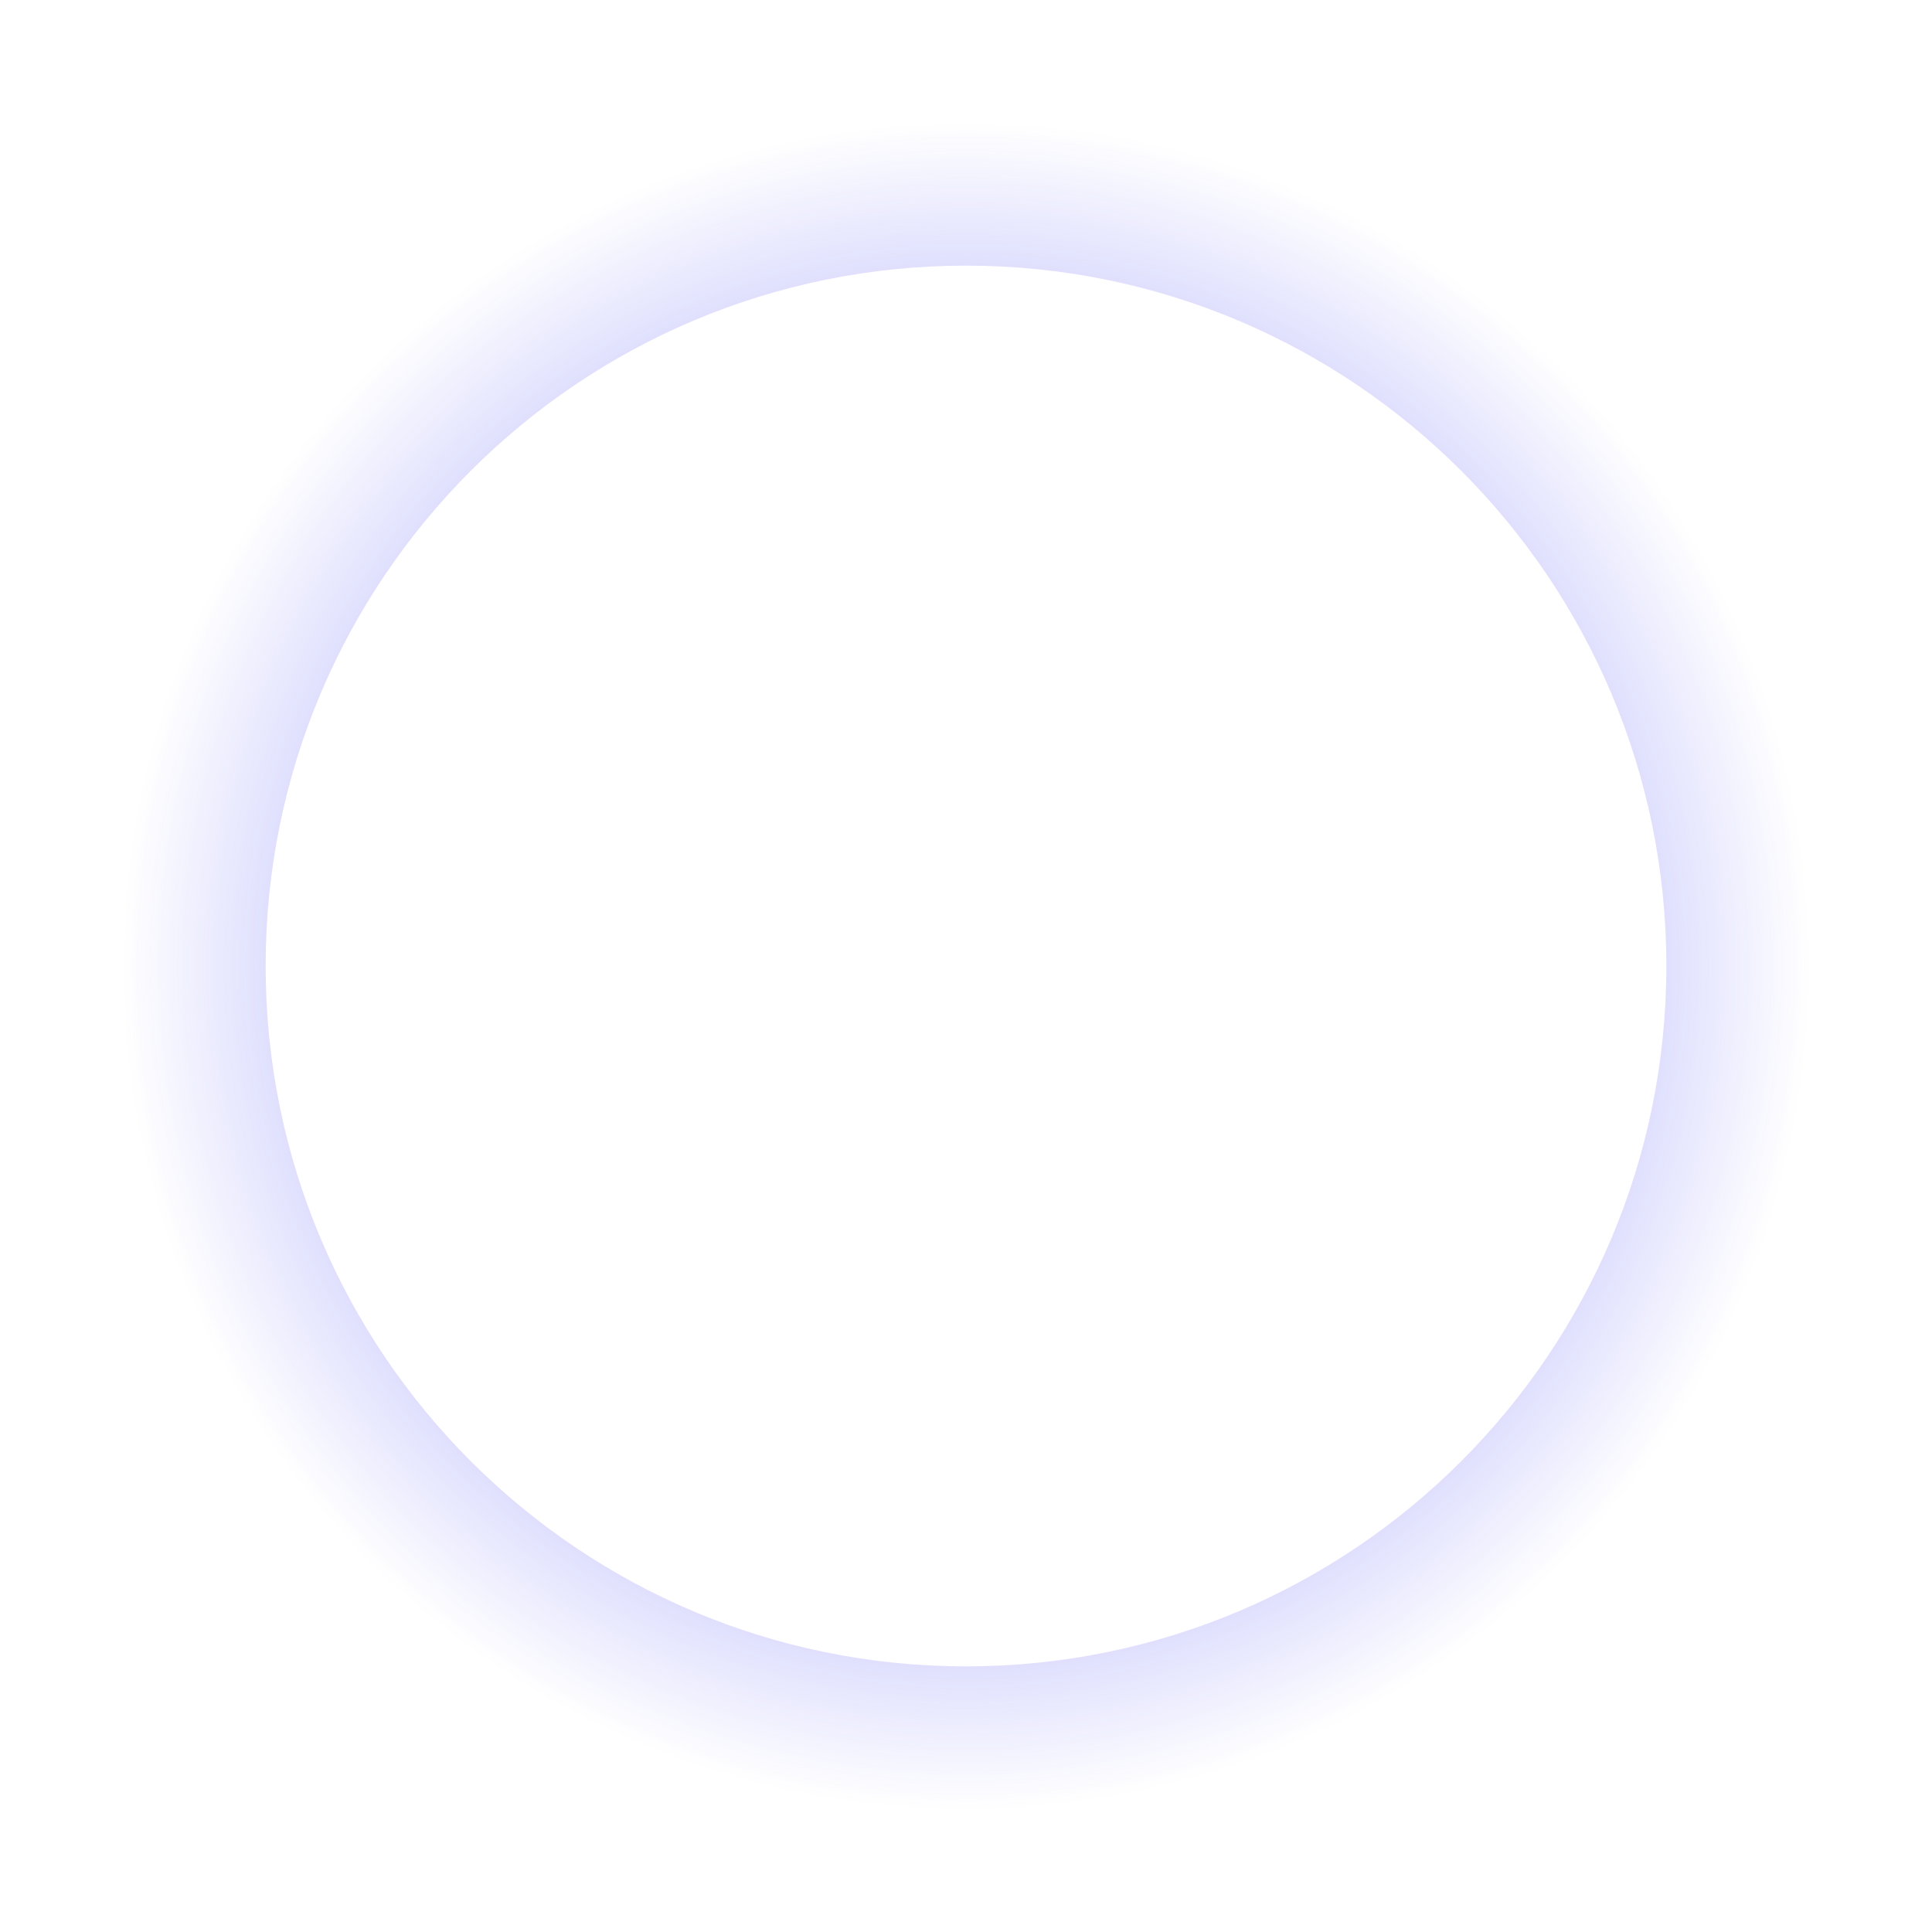
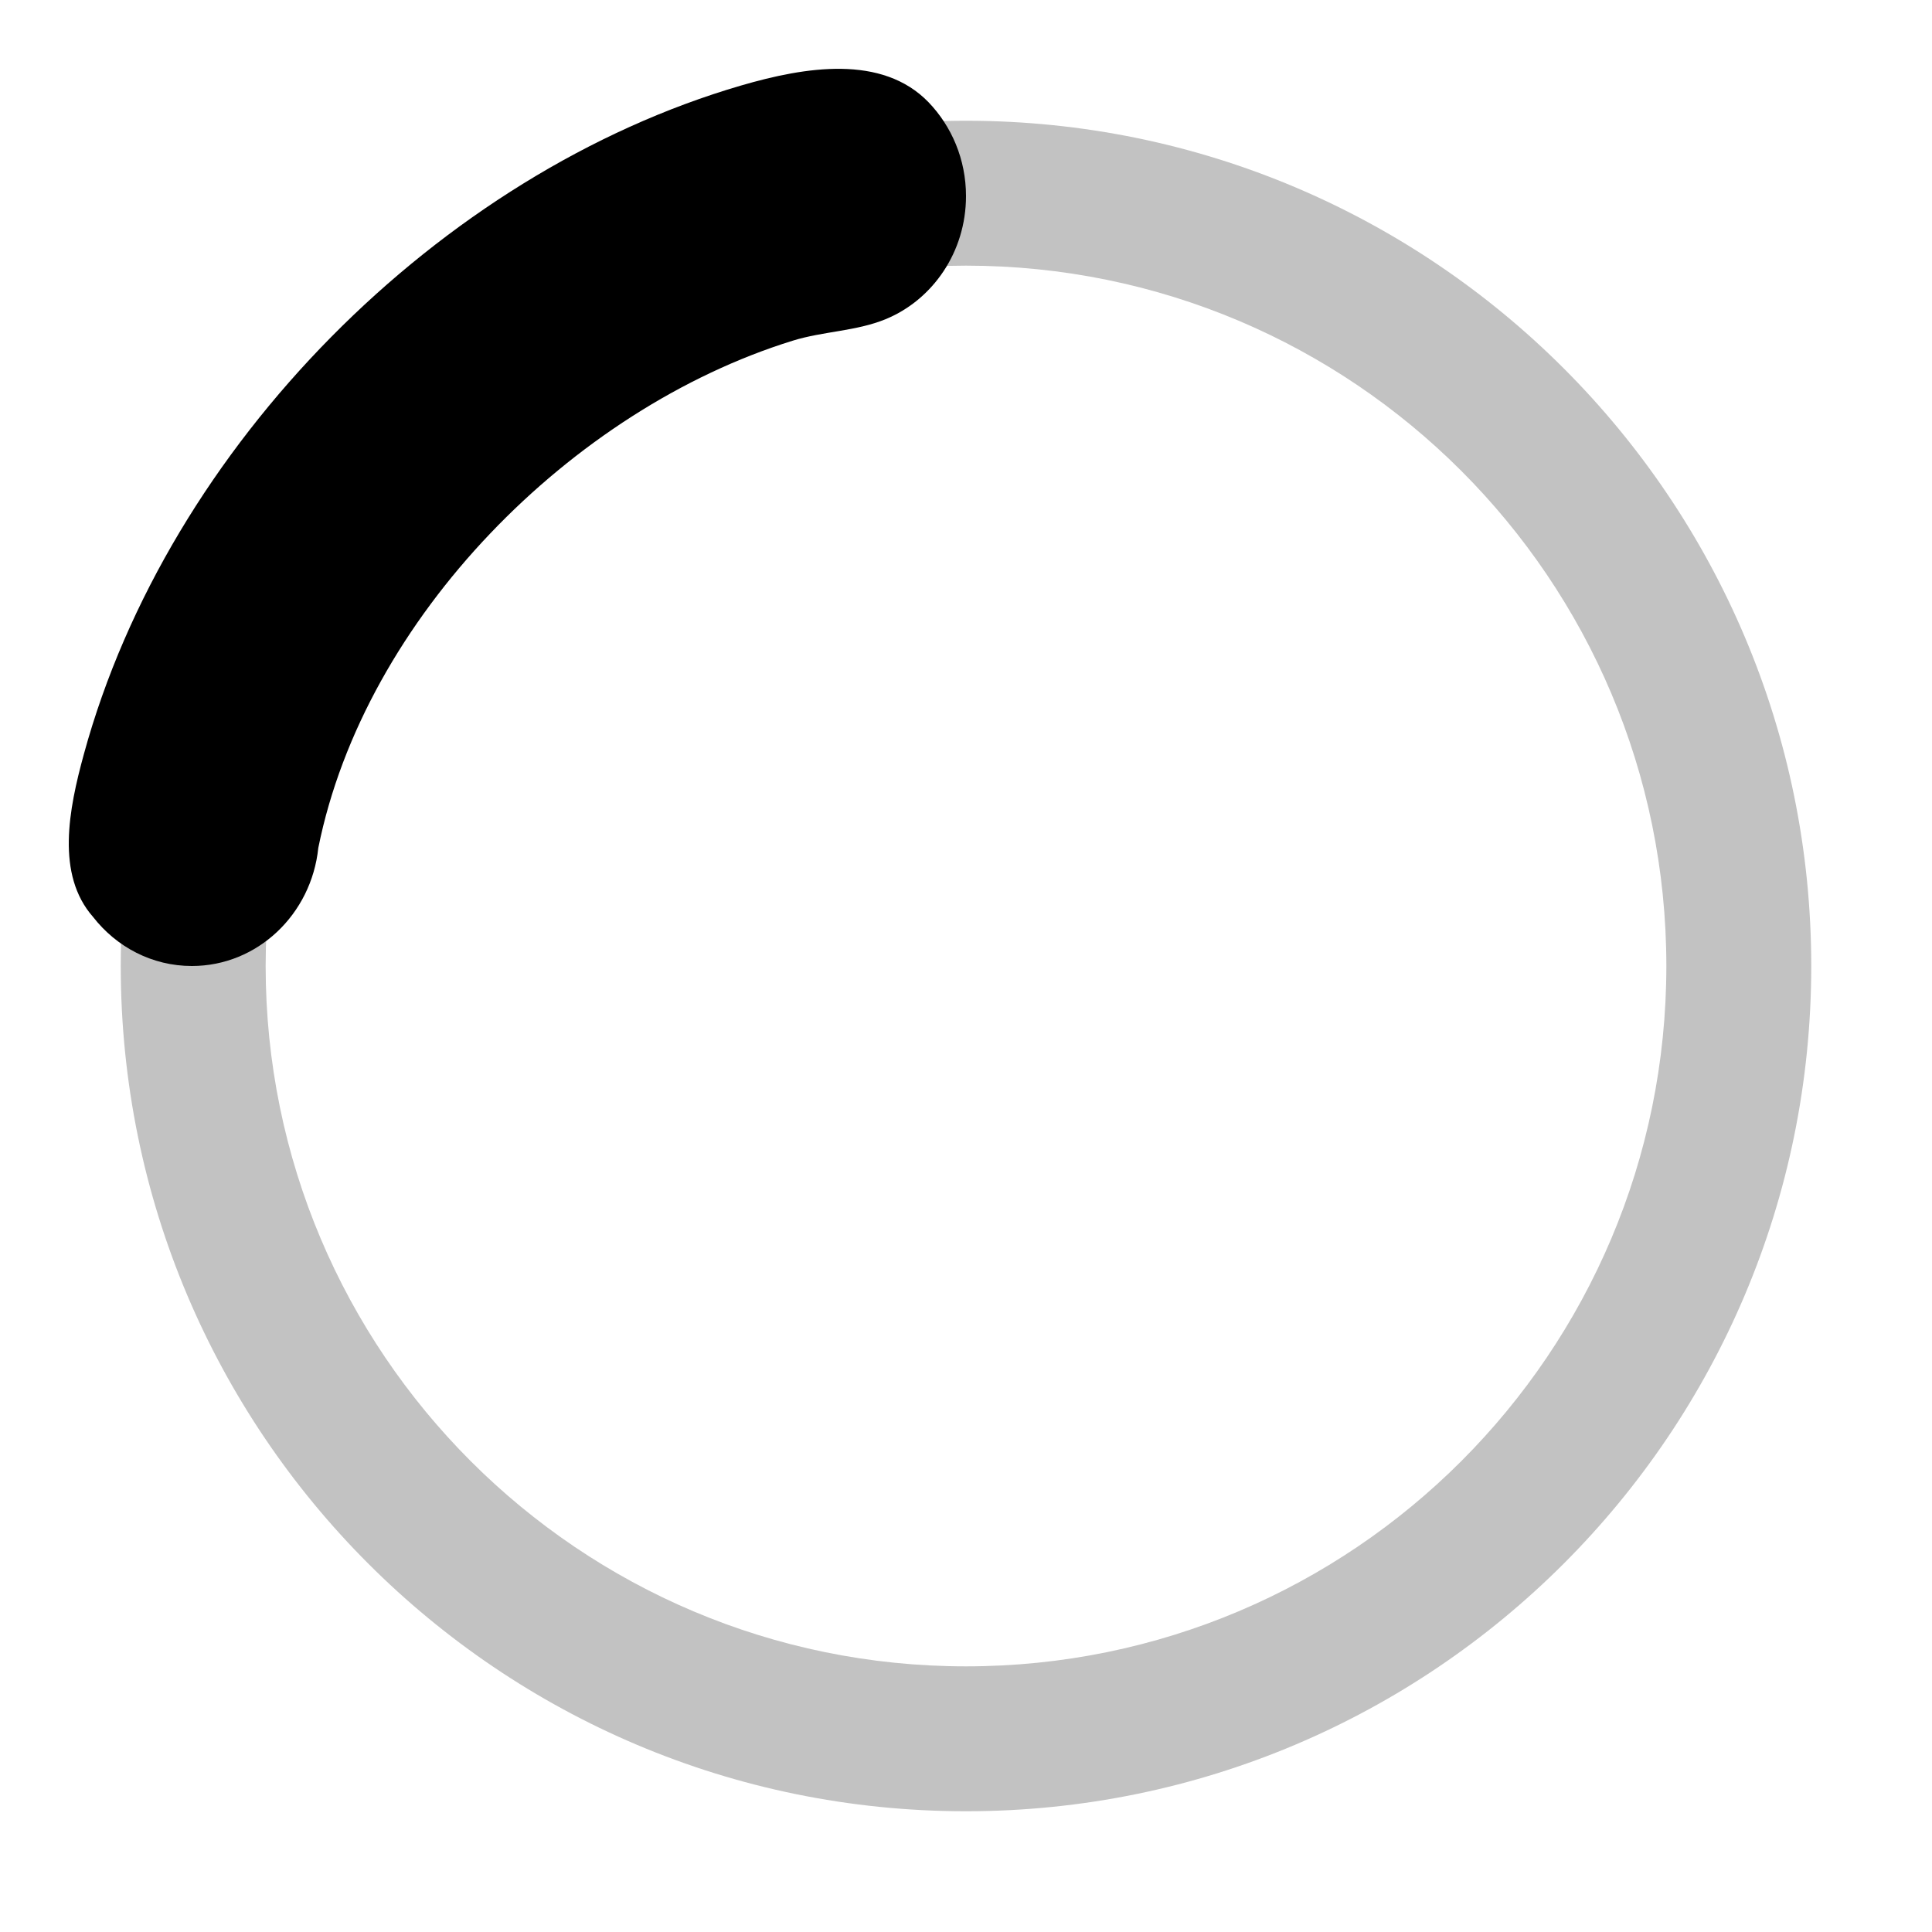
<svg xmlns="http://www.w3.org/2000/svg" width="16" height="16" viewBox="0 0 16 16" fill="none">
-   <path fill-rule="evenodd" clip-rule="evenodd" d="M8 2.2C4.797 2.2 2.2 4.797 2.2 8C2.2 11.203 4.797 13.8 8 13.8C11.203 13.8 13.8 11.203 13.8 8C13.8 4.797 11.203 2.2 8 2.2ZM1 8C1 4.134 4.134 1 8 1C11.866 1 15 4.134 15 8C15 11.866 11.866 15 8 15C4.134 15 1 11.866 1 8Z" fill="url(#paint0_angular_1132_167985)" />
-   <defs>
-     <radialGradient id="paint0_angular_1132_167985" cx="0" cy="0" r="1" gradientUnits="userSpaceOnUse" gradientTransform="translate(8 8) rotate(90) scale(7)">
-       <stop stop-color="#4649F6" />
-       <stop offset="1" stop-color="#4649F6" stop-opacity="0" />
-     </radialGradient>
-   </defs>
+   <path fill-rule="evenodd" clip-rule="evenodd" d="M8 2.2C4.797 2.2 2.2 4.797 2.2 8C2.2 11.203 4.797 13.8 8 13.8C11.203 13.8 13.8 11.203 13.8 8C13.8 4.797 11.203 2.2 8 2.2ZM1 8C1 4.134 4.134 1 8 1C11.866 1 15 4.134 15 8C15 11.866 11.866 15 8 15C4.134 15 1 11.866 1 8Z" fill="currentColor" fill-opacity="0.24" />
+   <path fill-rule="evenodd" clip-rule="evenodd" d="M0.771 7.594C0.462 7.243 0.569 6.703 0.695 6.244C1.394 3.688 3.644 1.435 6.138 0.708C6.669 0.553 7.305 0.449 7.69 0.847C7.881 1.046 8 1.32 8 1.624C8 2.087 7.724 2.483 7.335 2.643C7.09 2.744 6.816 2.743 6.563 2.822C4.739 3.388 3.02 5.113 2.636 7.022C2.579 7.572 2.132 8 1.589 8C1.259 8 0.964 7.842 0.771 7.594Z" fill="currentColor" />
</svg>
